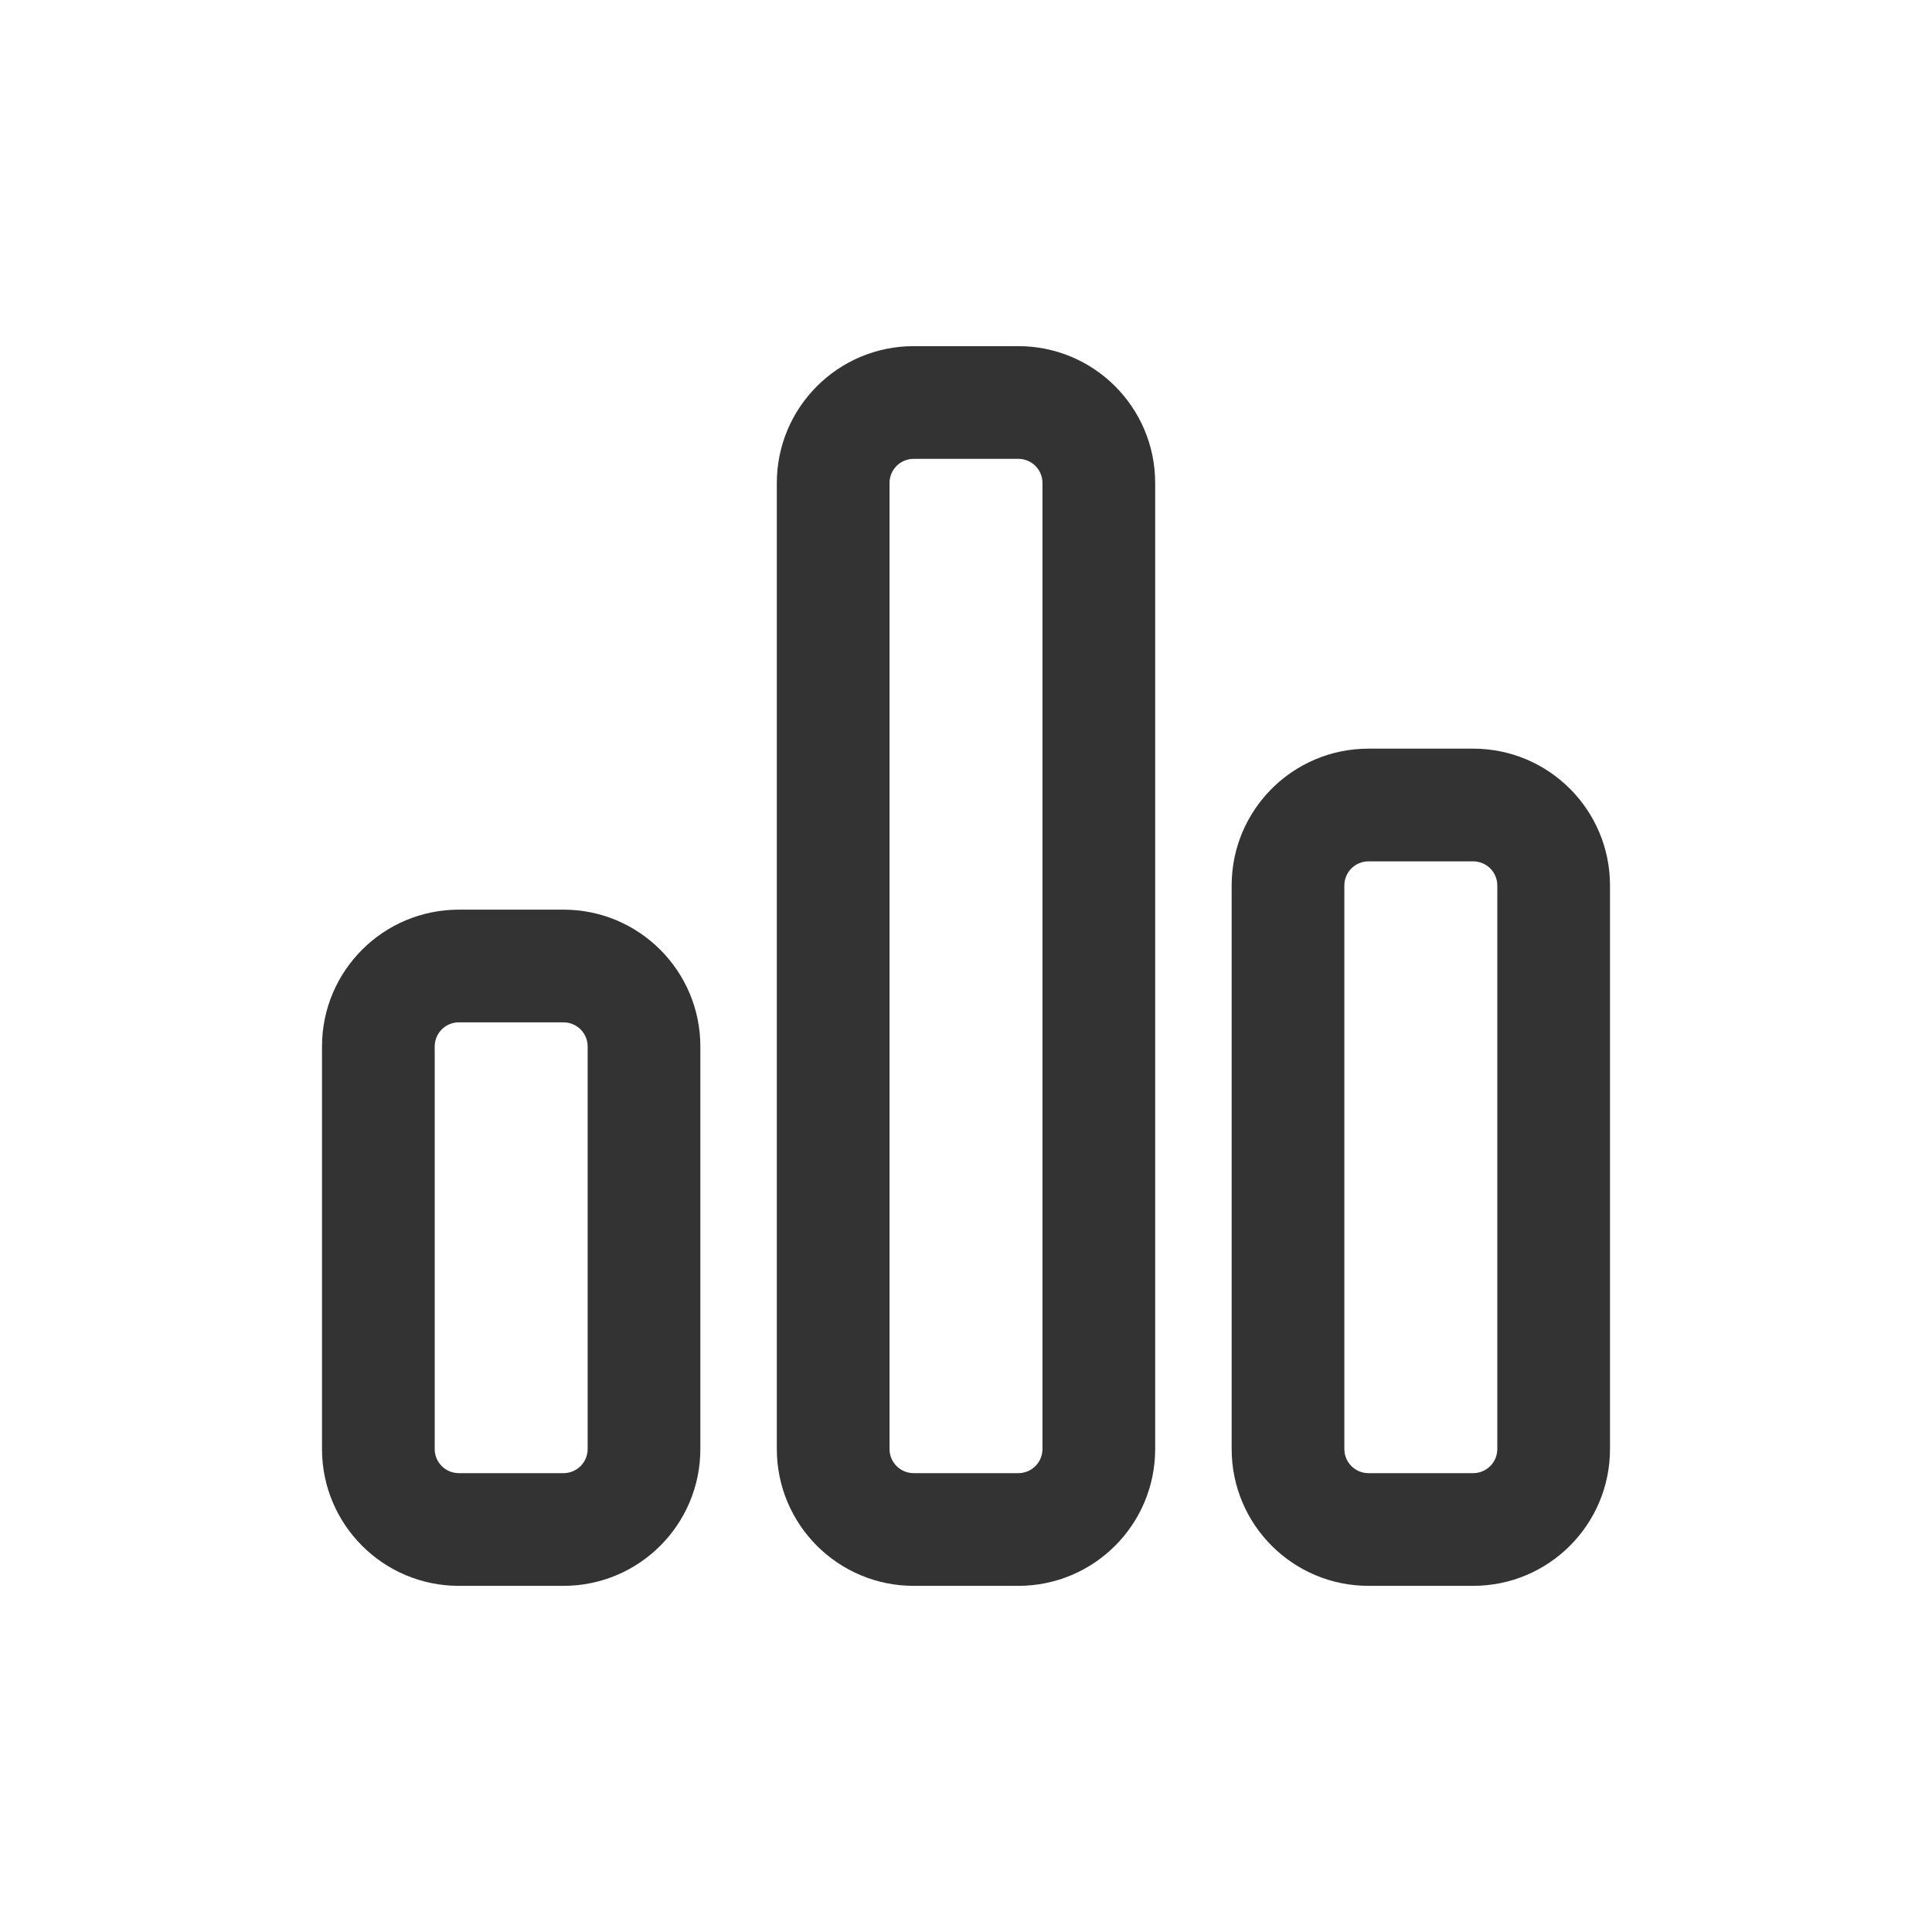
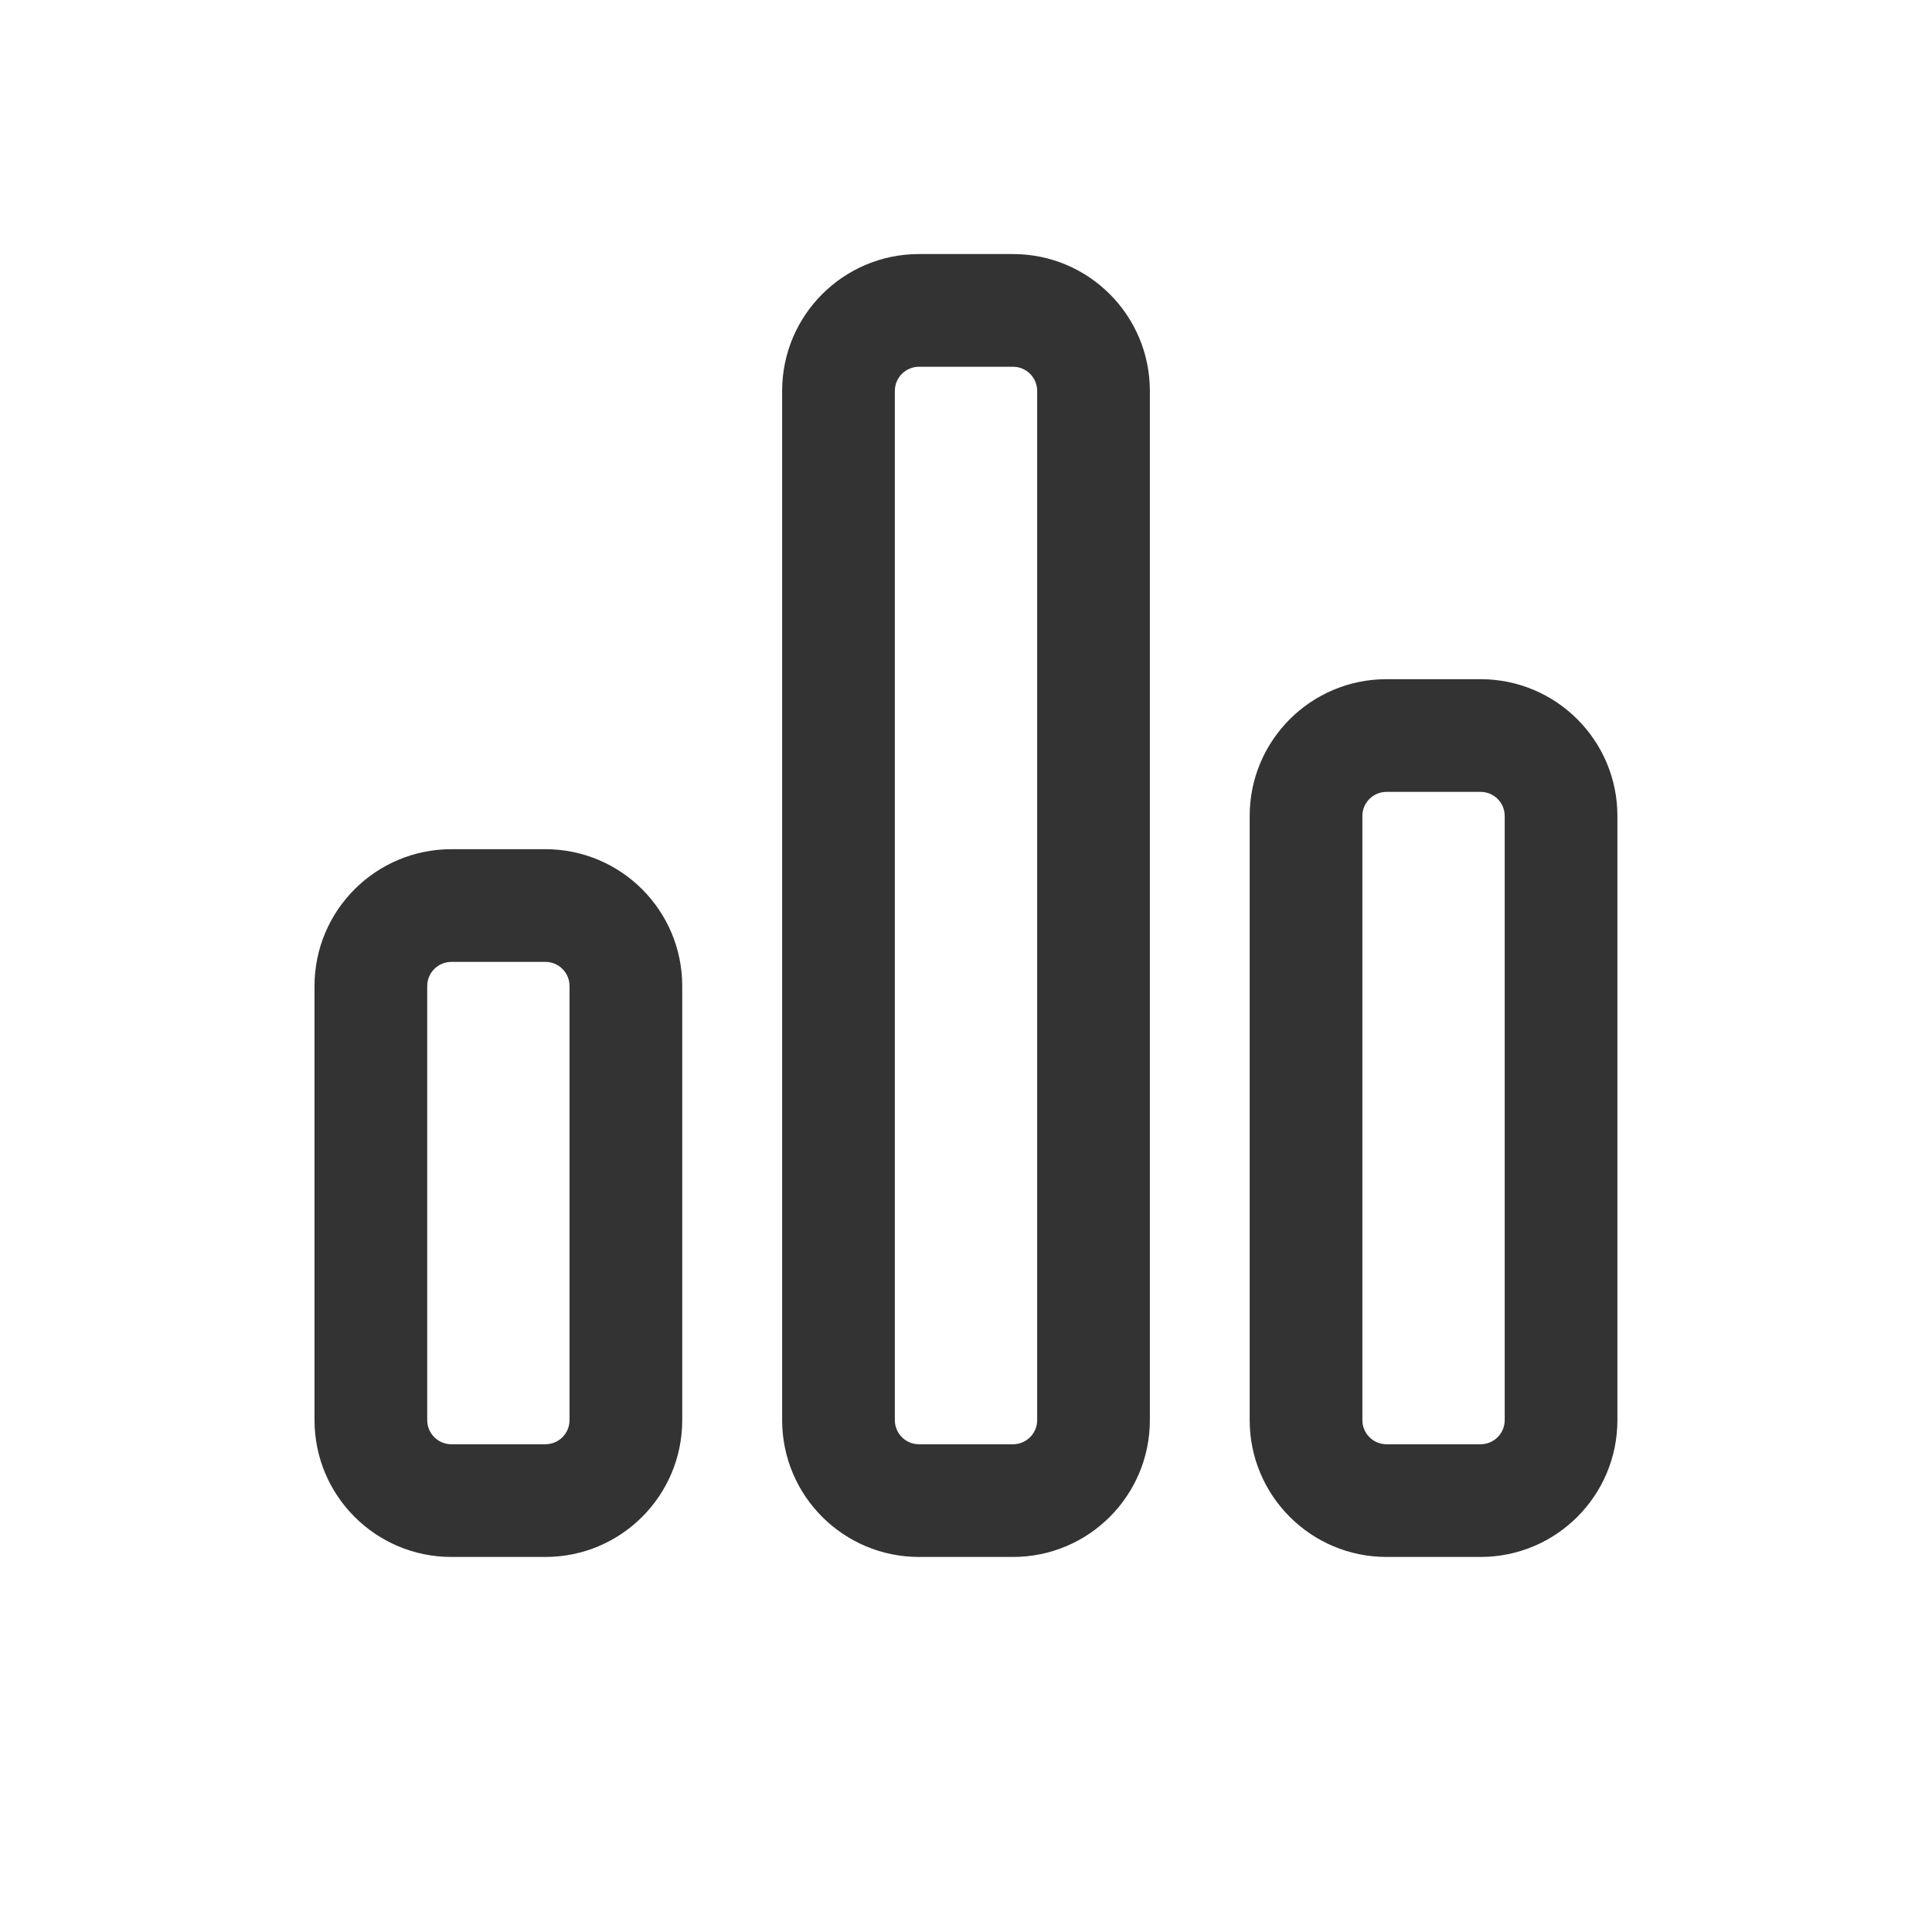
<svg xmlns="http://www.w3.org/2000/svg" width="24" height="24" viewBox="0 0 24 24" fill="none">
-   <path fill-rule="evenodd" clip-rule="evenodd" d="M9.65 6C9.65 5.061 10.411 4.3 11.35 4.3H12.65C13.589 4.3 14.35 5.061 14.35 6V18C14.35 18.939 13.589 19.7 12.65 19.7H11.35C10.411 19.7 9.65 18.939 9.65 18V6ZM11.35 5.7C11.184 5.7 11.05 5.834 11.05 6V18C11.05 18.166 11.184 18.3 11.35 18.3H12.65C12.816 18.3 12.95 18.166 12.95 18V6C12.95 5.834 12.816 5.7 12.65 5.7H11.35Z" fill="#333333" />
-   <path fill-rule="evenodd" clip-rule="evenodd" d="M4 13C4 12.061 4.761 11.3 5.7 11.3H7C7.939 11.3 8.7 12.061 8.7 13V18C8.7 18.939 7.939 19.7 7 19.7H5.7C4.761 19.7 4 18.939 4 18V13ZM5.7 12.7C5.534 12.7 5.4 12.834 5.4 13V18C5.4 18.166 5.534 18.3 5.7 18.3H7C7.166 18.3 7.3 18.166 7.3 18V13C7.3 12.834 7.166 12.7 7 12.7H5.7Z" fill="#333333" />
-   <path fill-rule="evenodd" clip-rule="evenodd" d="M17 9.3C16.061 9.3 15.3 10.061 15.3 11V18C15.3 18.939 16.061 19.7 17 19.7H18.3C19.239 19.7 20 18.939 20 18V11C20 10.061 19.239 9.3 18.3 9.3H17ZM16.7 11C16.7 10.834 16.834 10.7 17 10.7H18.3C18.466 10.7 18.6 10.834 18.6 11V18C18.6 18.166 18.466 18.3 18.3 18.3H17C16.834 18.3 16.7 18.166 16.7 18V11Z" fill="#333333" />
+   <path fill-rule="evenodd" clip-rule="evenodd" d="M9.716 4.856C9.716 3.917 10.477 3.156 11.416 3.156H12.584C13.523 3.156 14.284 3.917 14.284 4.856V17.641C14.284 18.58 13.523 19.341 12.584 19.341H11.416C10.477 19.341 9.716 18.58 9.716 17.641V4.856ZM11.416 4.556C11.25 4.556 11.116 4.691 11.116 4.856V17.641C11.116 17.807 11.25 17.941 11.416 17.941H12.584C12.75 17.941 12.884 17.807 12.884 17.641V4.856C12.884 4.691 12.75 4.556 12.584 4.556H11.416Z" fill="#333333" />
+   <path fill-rule="evenodd" clip-rule="evenodd" d="M3.907 12.249C3.907 11.31 4.668 10.549 5.607 10.549H6.775C7.714 10.549 8.475 11.31 8.475 12.249V17.641C8.475 18.58 7.714 19.341 6.775 19.341H5.607C4.668 19.341 3.907 18.58 3.907 17.641V12.249ZM5.607 11.949C5.442 11.949 5.307 12.083 5.307 12.249V17.641C5.307 17.807 5.442 17.941 5.607 17.941H6.775C6.941 17.941 7.075 17.807 7.075 17.641V12.249C7.075 12.083 6.941 11.949 6.775 11.949H5.607Z" fill="#333333" />
+   <path fill-rule="evenodd" clip-rule="evenodd" d="M17.224 8.437C16.285 8.437 15.524 9.198 15.524 10.136V17.641C15.524 18.58 16.285 19.341 17.224 19.341H18.392C19.331 19.341 20.092 18.58 20.092 17.641V10.136C20.092 9.198 19.331 8.437 18.392 8.437H17.224ZM16.924 10.136C16.924 9.971 17.058 9.837 17.224 9.837H18.392C18.558 9.837 18.692 9.971 18.692 10.136V17.641C18.692 17.807 18.558 17.941 18.392 17.941H17.224C17.058 17.941 16.924 17.807 16.924 17.641V10.136Z" fill="#333333" />
</svg>
